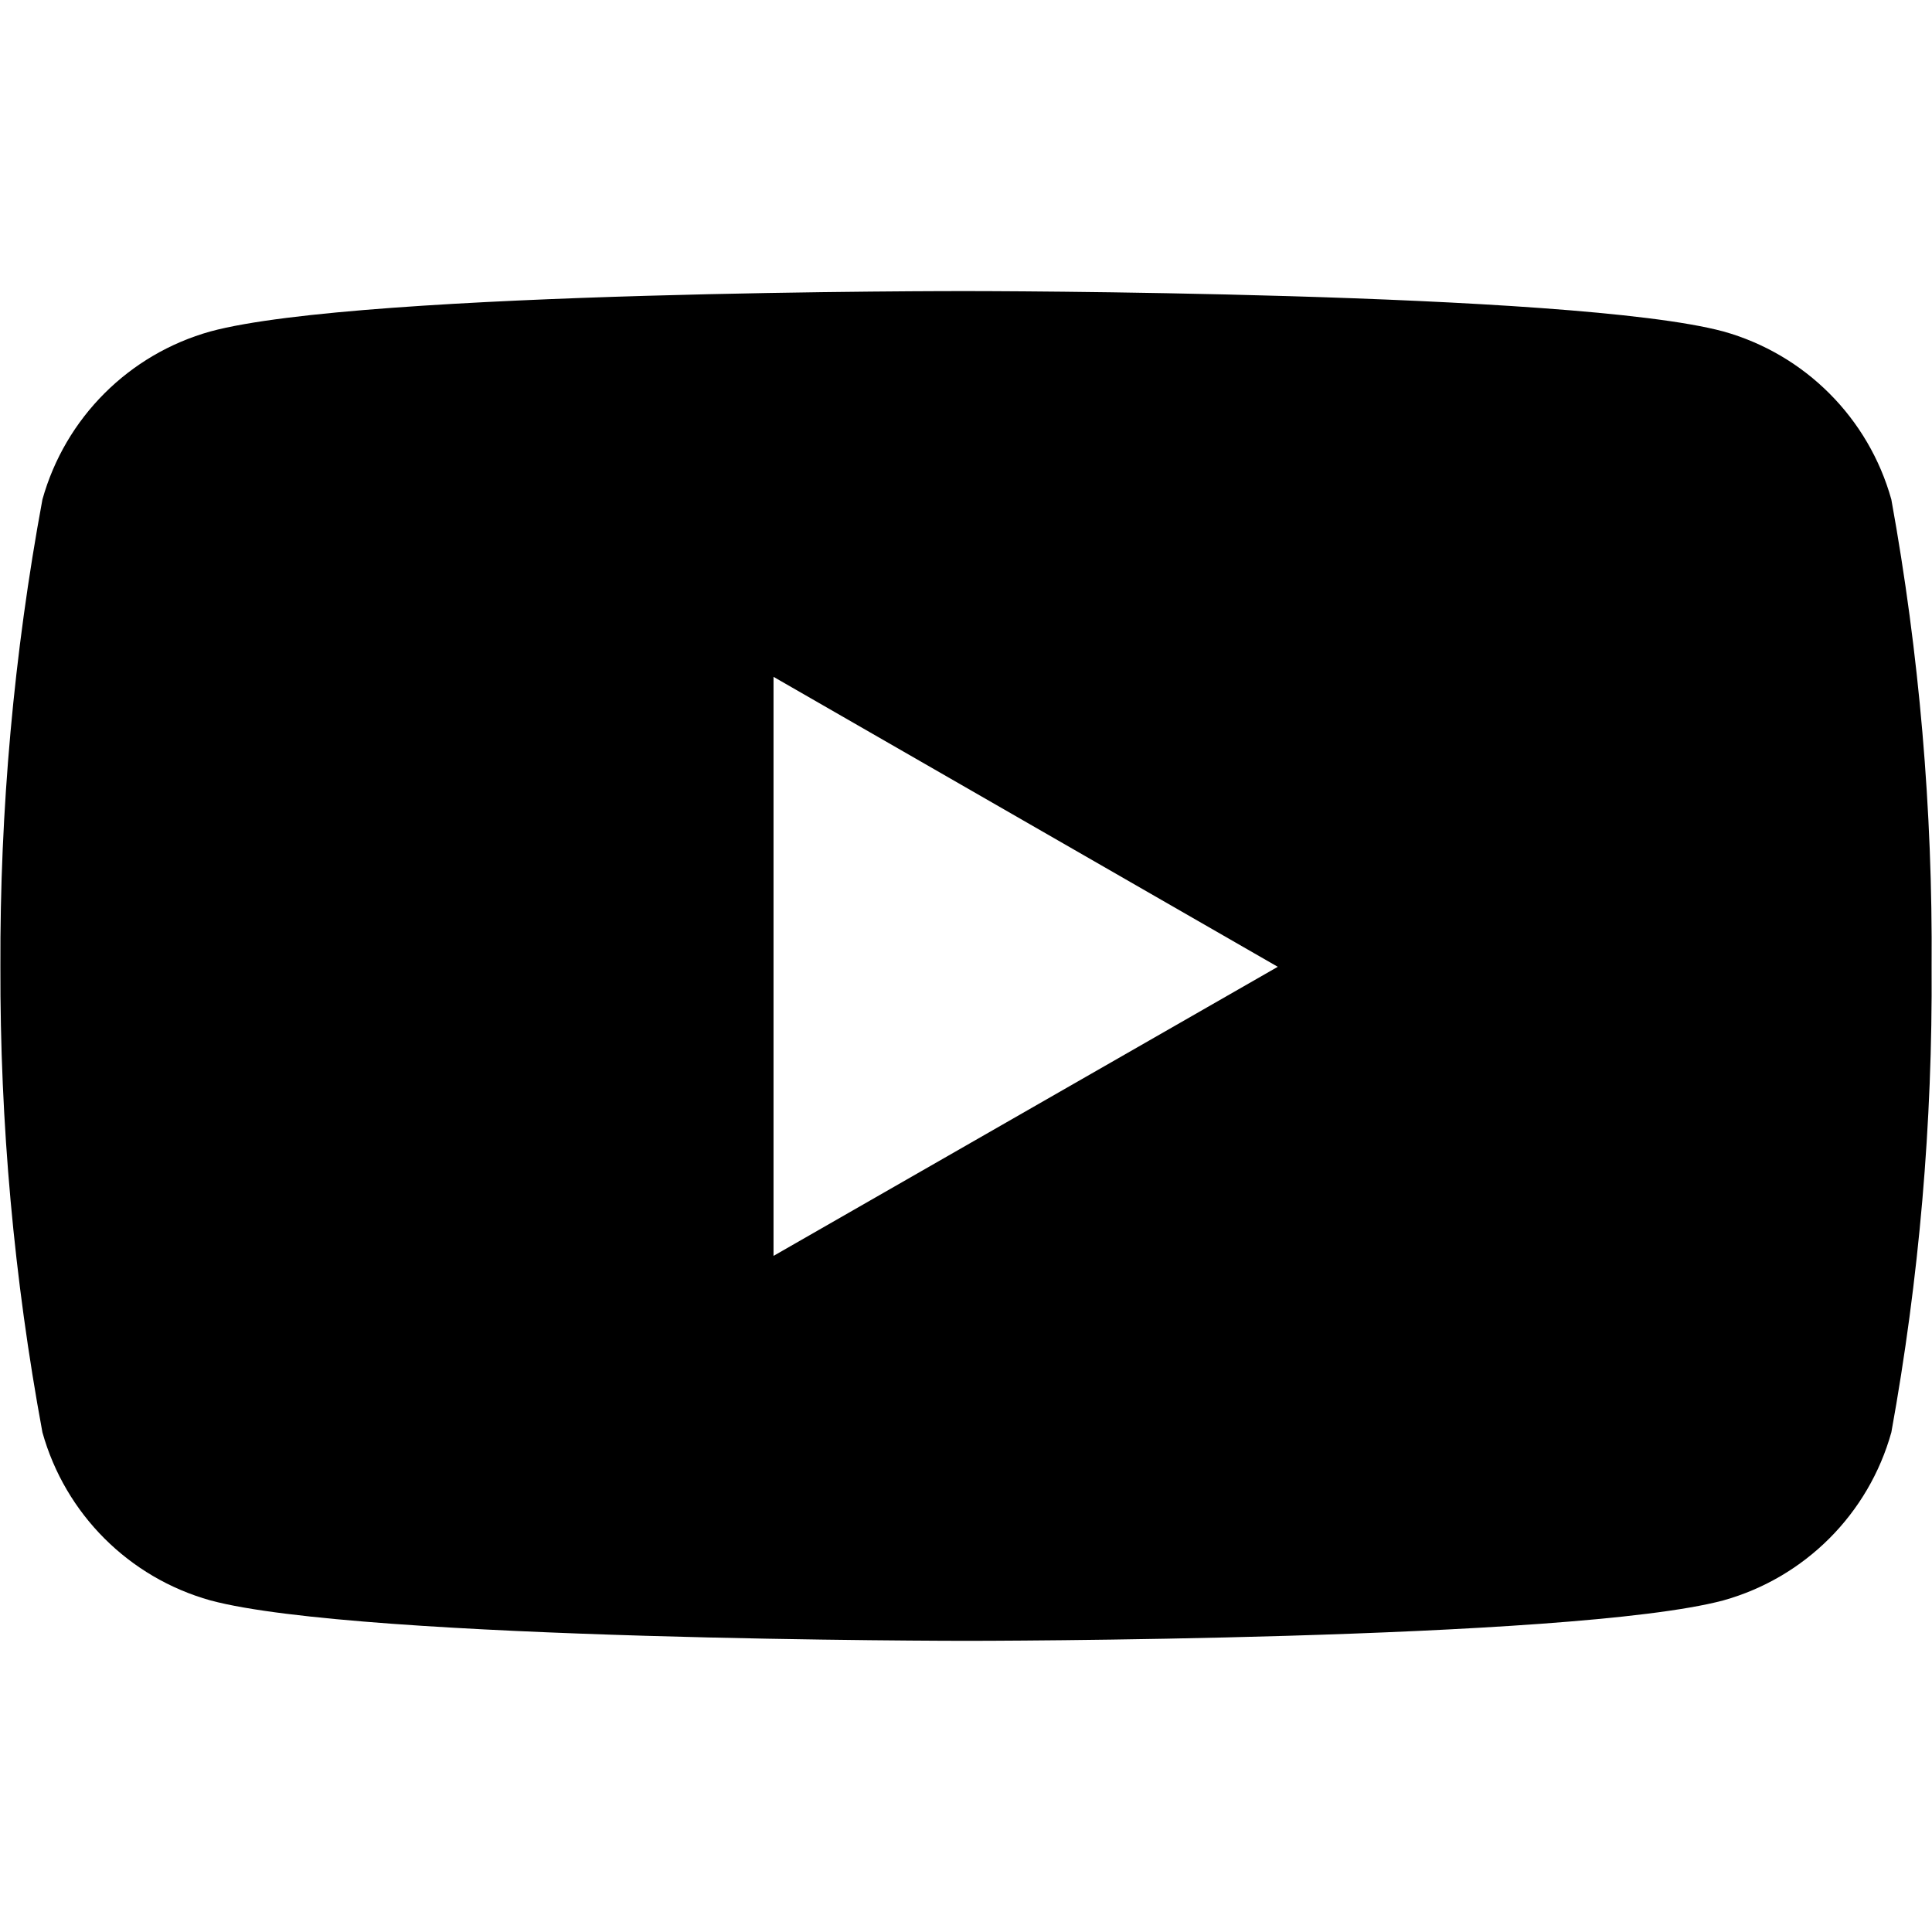
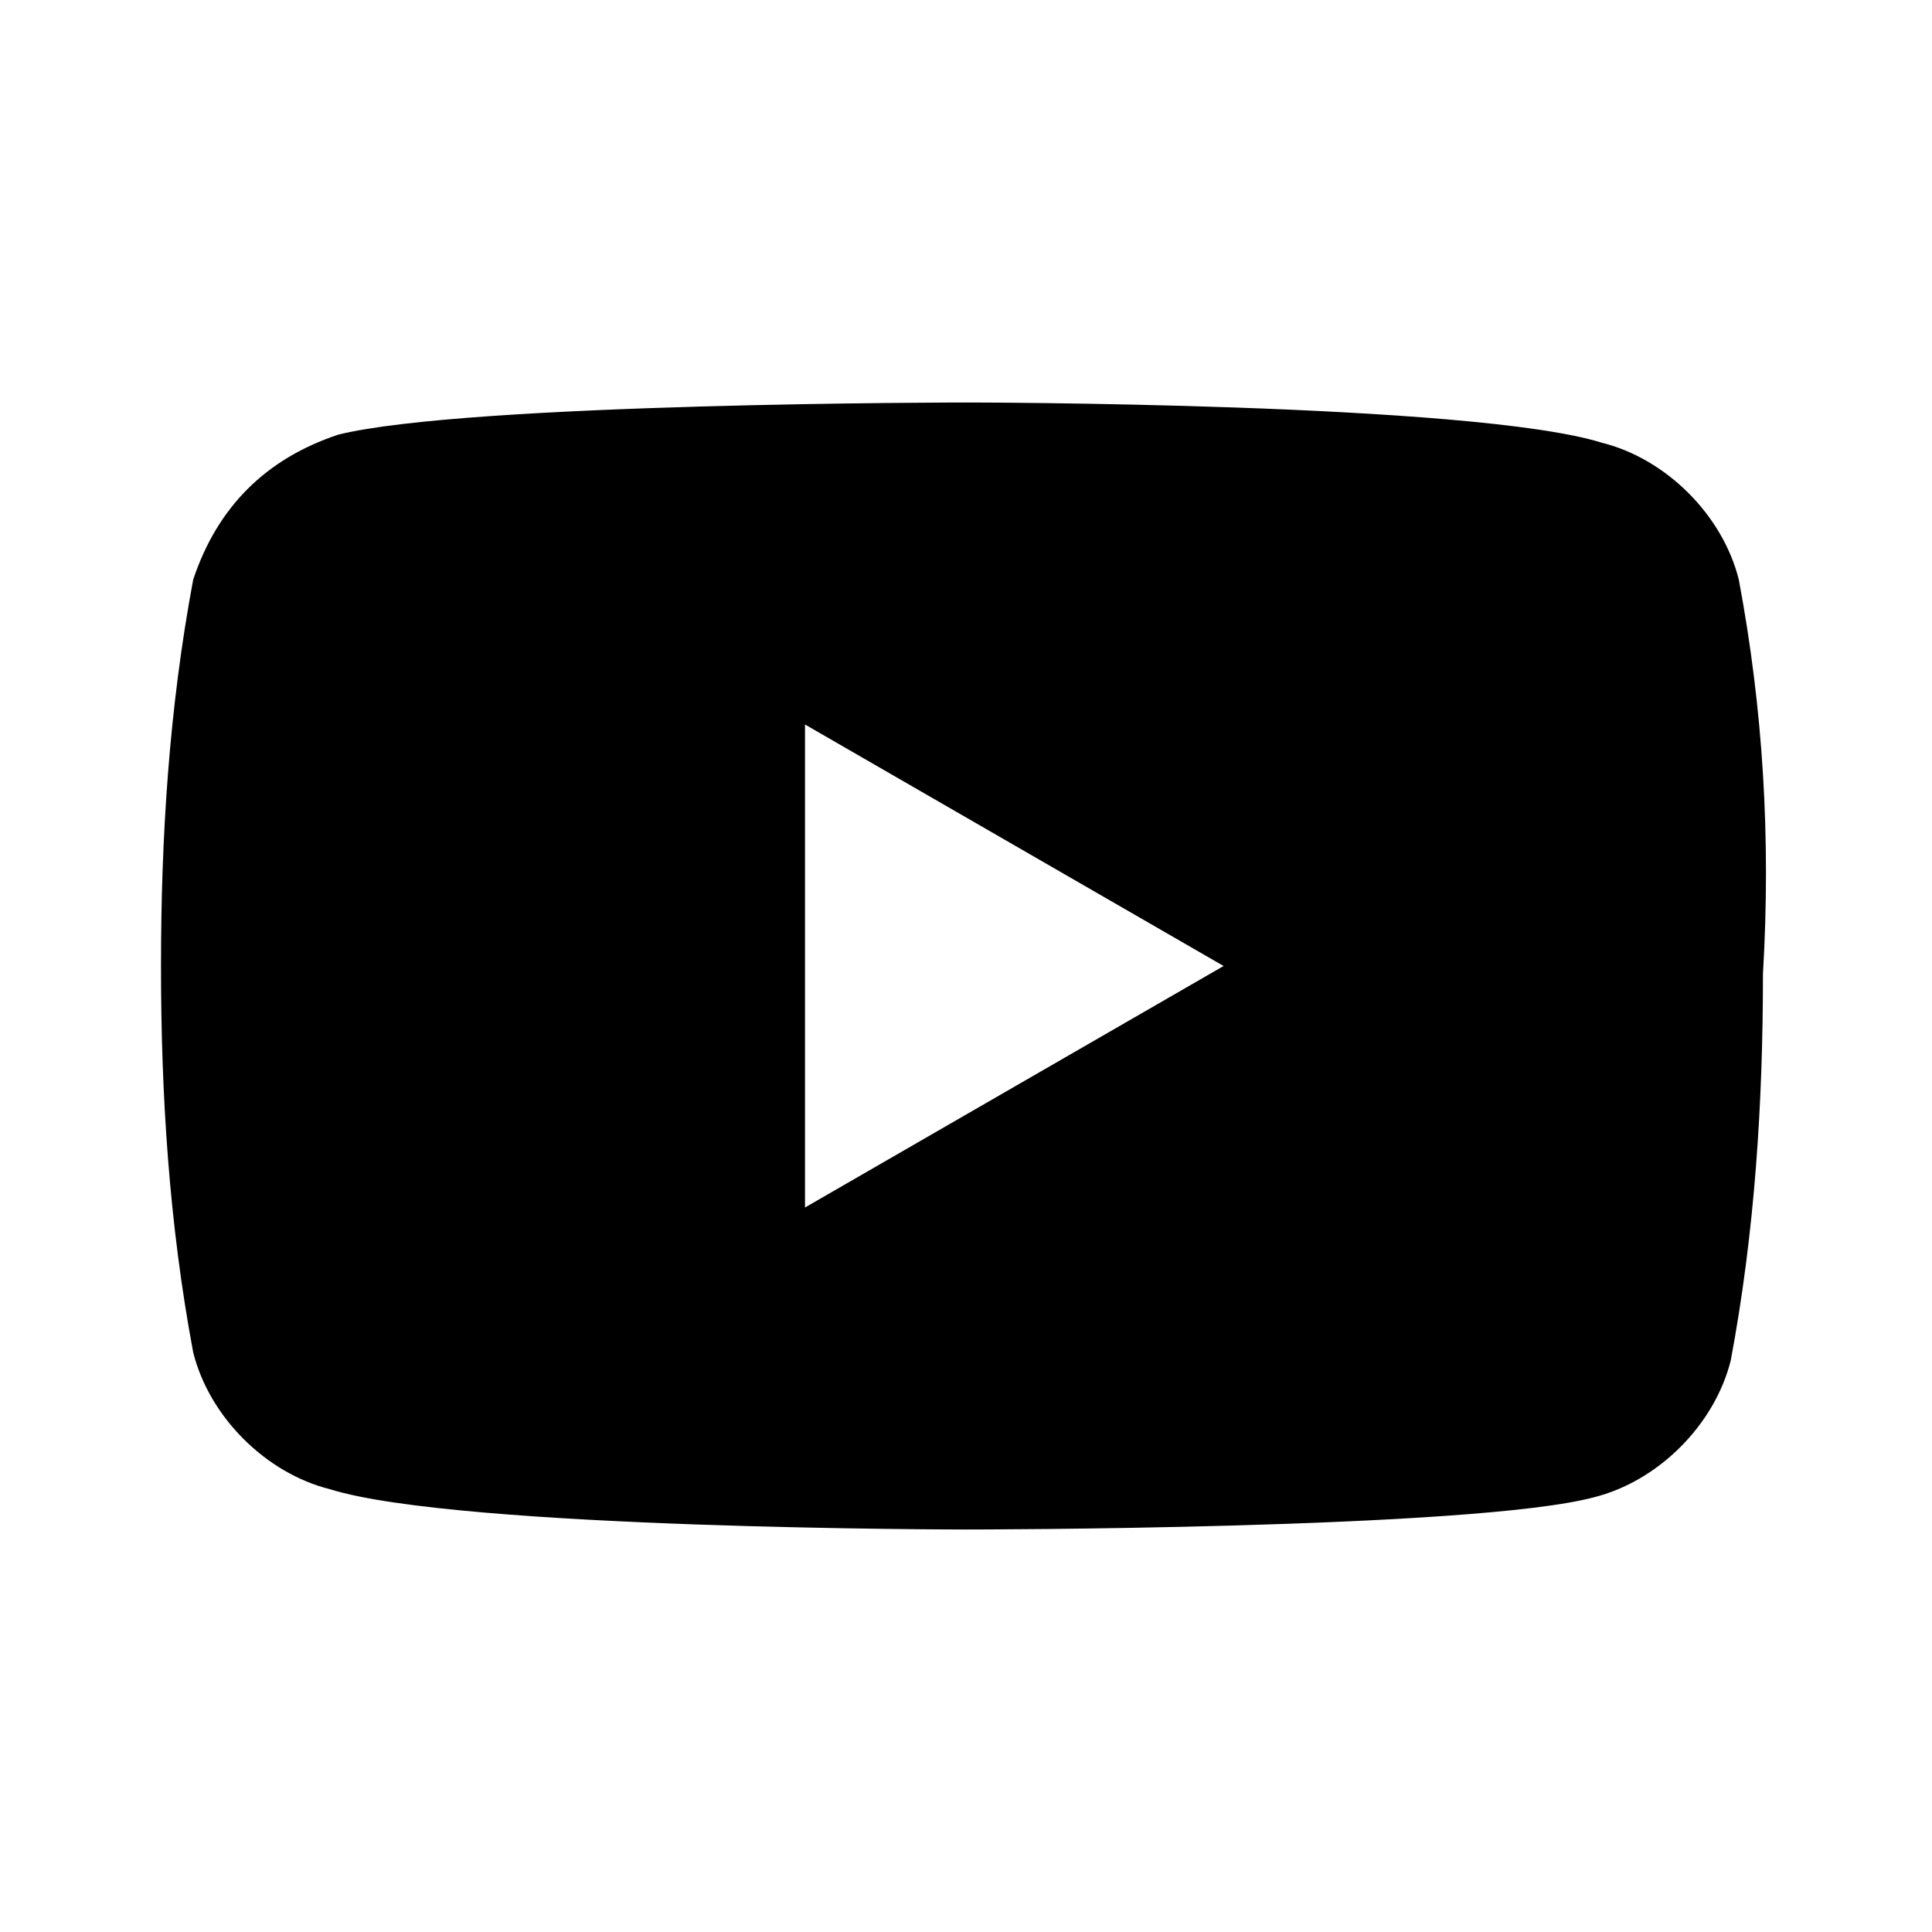
- <svg xmlns="http://www.w3.org/2000/svg" role="img" viewBox="0 0 24 24">
-   <path d="M23.495 6.205a3.007 3.007 0 0 0-2.088-2.088c-1.87-.501-9.396-.501-9.396-.501s-7.507-.01-9.396.501A3.007 3.007 0 0 0 .527 6.205a31.247 31.247 0 0 0-.522 5.805 31.247 31.247 0 0 0 .522 5.783 3.007 3.007 0 0 0 2.088 2.088c1.868.502 9.396.502 9.396.502s7.506 0 9.396-.502a3.007 3.007 0 0 0 2.088-2.088 31.247 31.247 0 0 0 .5-5.783 31.247 31.247 0 0 0-.5-5.805zM9.609 15.601V8.408l6.264 3.602z" />
+ <svg xmlns="http://www.w3.org/2000/svg" role="img" viewBox="0 0 24 24" preserveAspectRatio="xMidYMid meet" focusable="false" width="100%" height="100%" fit="">
+   <path d="M21.6,7.2c-0.2-0.8-0.9-1.5-1.7-1.7C18.3,5,12,5,12,5S5.8,5,4.2,5.4C3.3,5.7,2.7,6.3,2.4,7.2C2.1,8.8,2,10.4,2,12c0,1.6,0.1,3.2,0.4,4.8c0.2,0.8,0.9,1.5,1.7,1.7C5.7,19,12,19,12,19s6.3,0,7.8-0.4c0.8-0.2,1.5-0.9,1.7-1.7c0.3-1.6,0.4-3.2,0.4-4.8C22,10.4,21.9,8.8,21.6,7.2z M10,15V9l5.2,3L10,15z" />
</svg>
